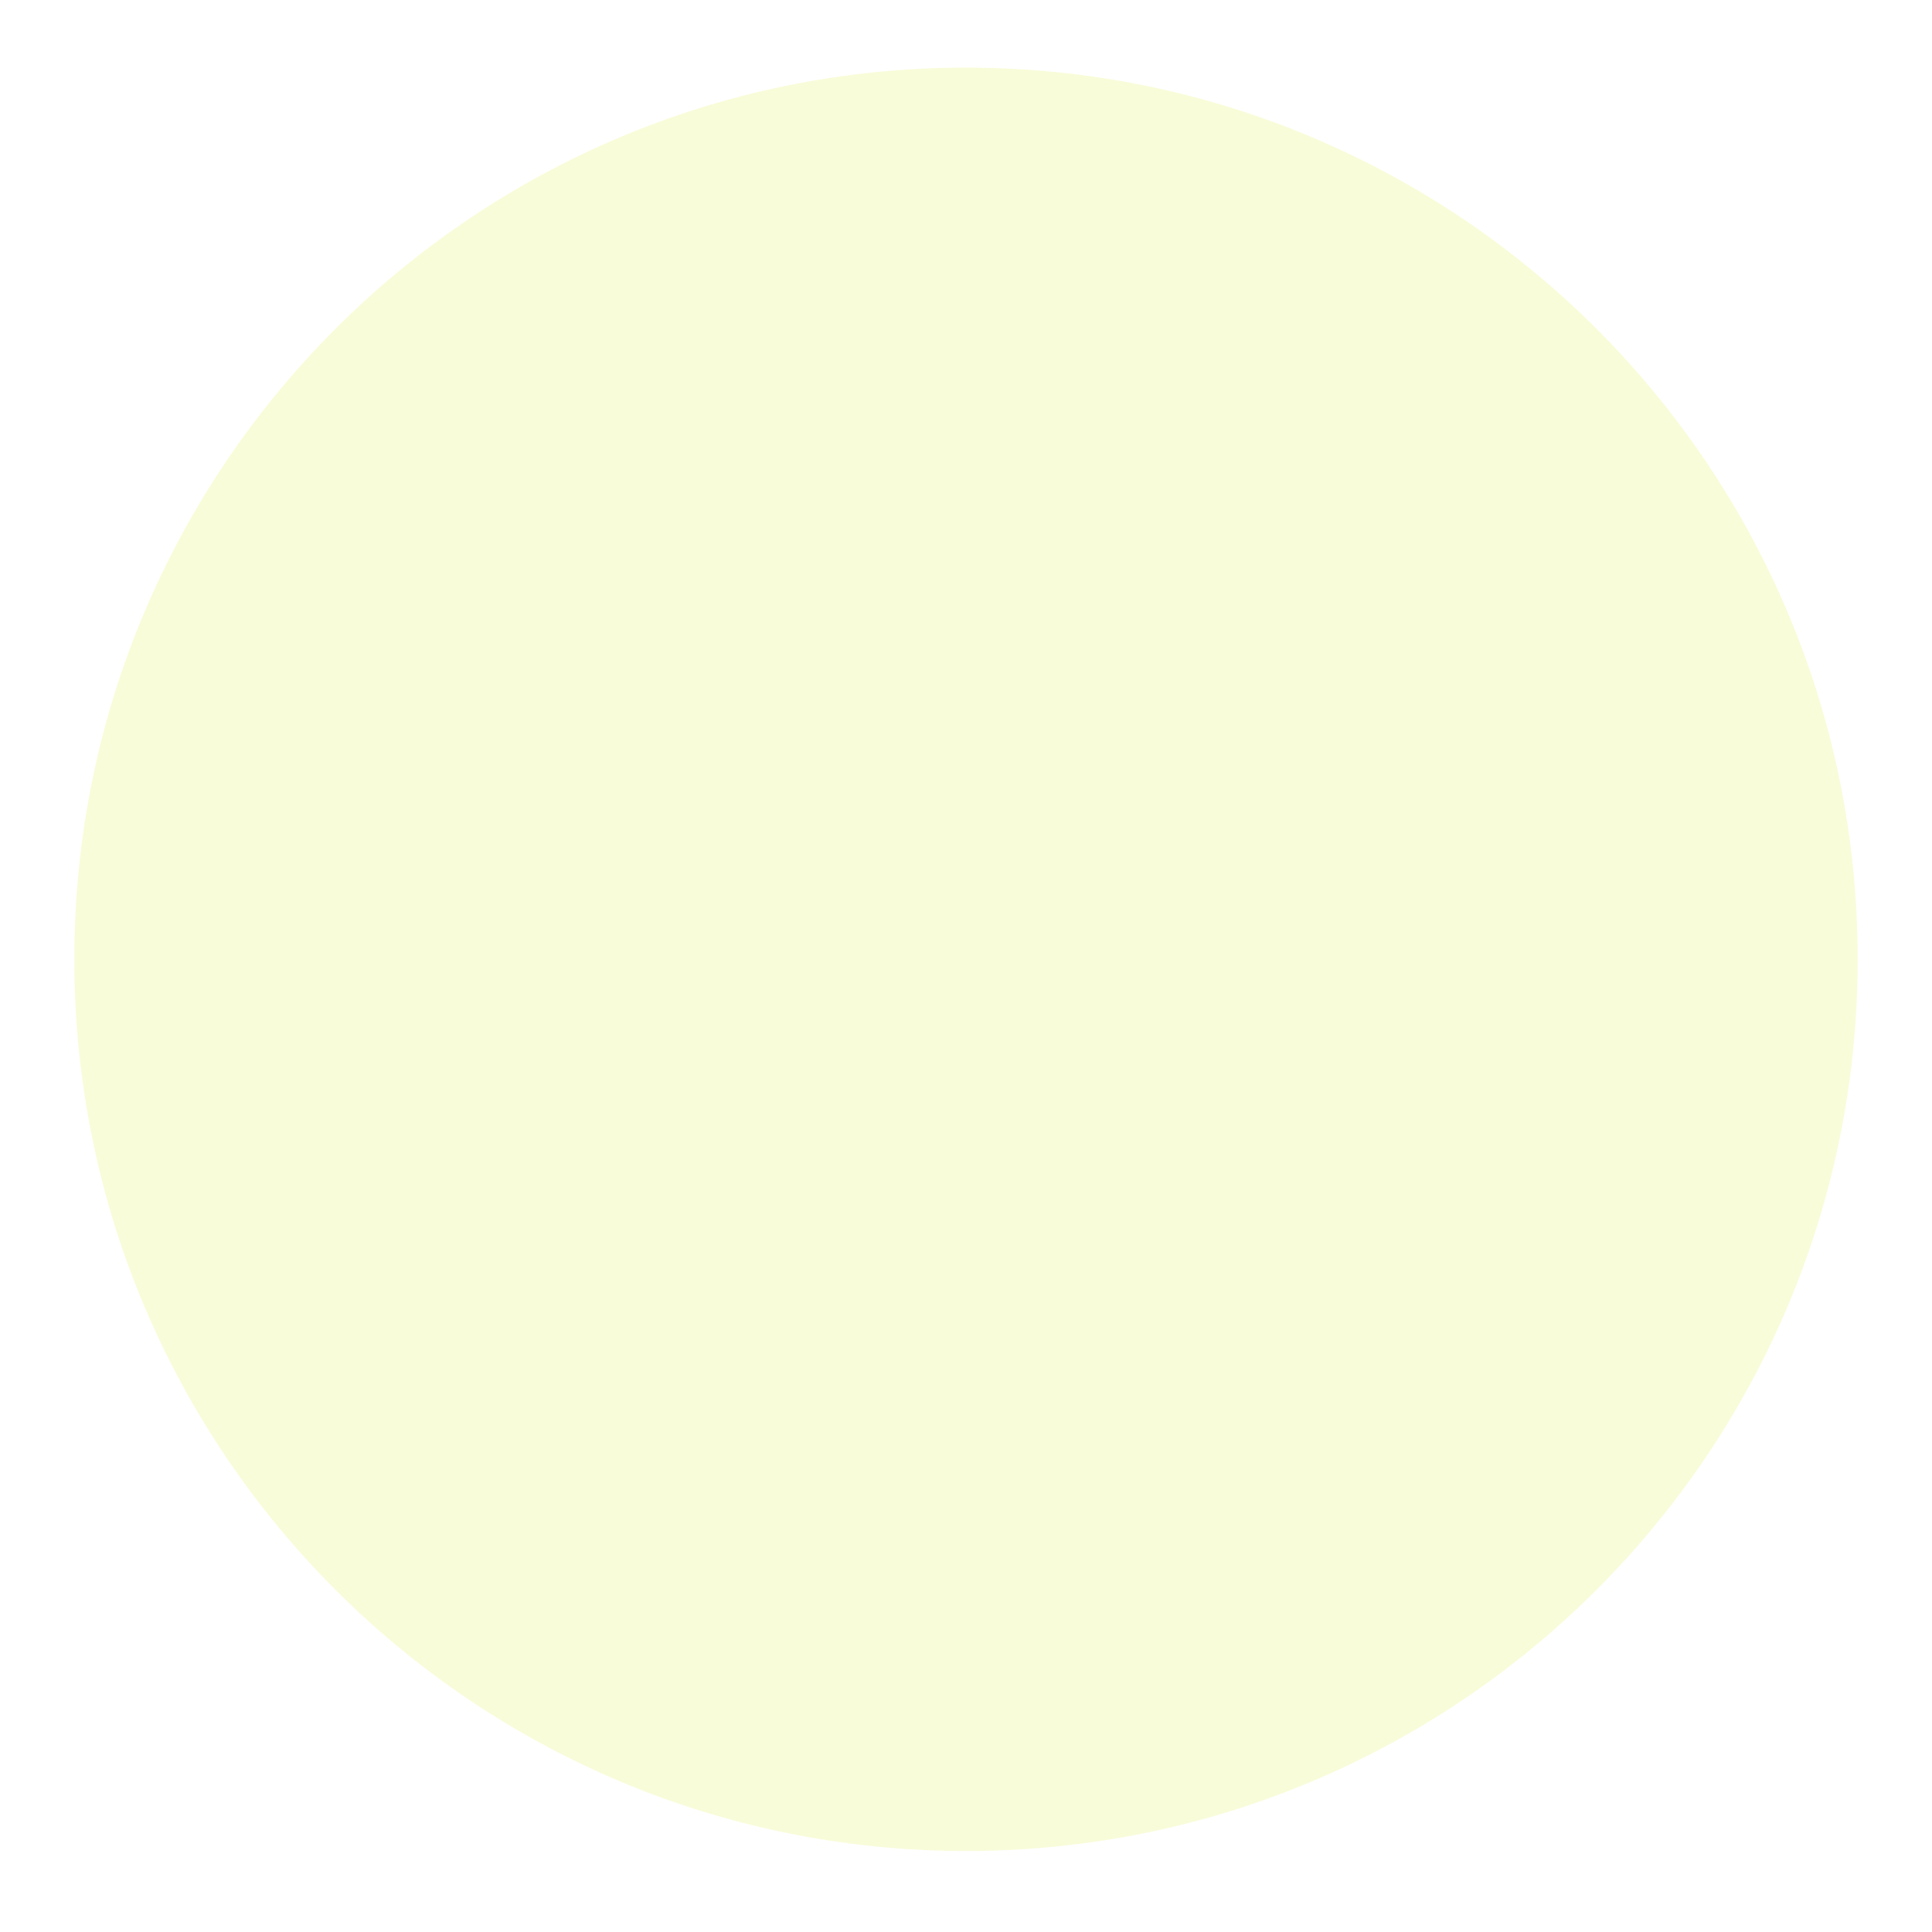
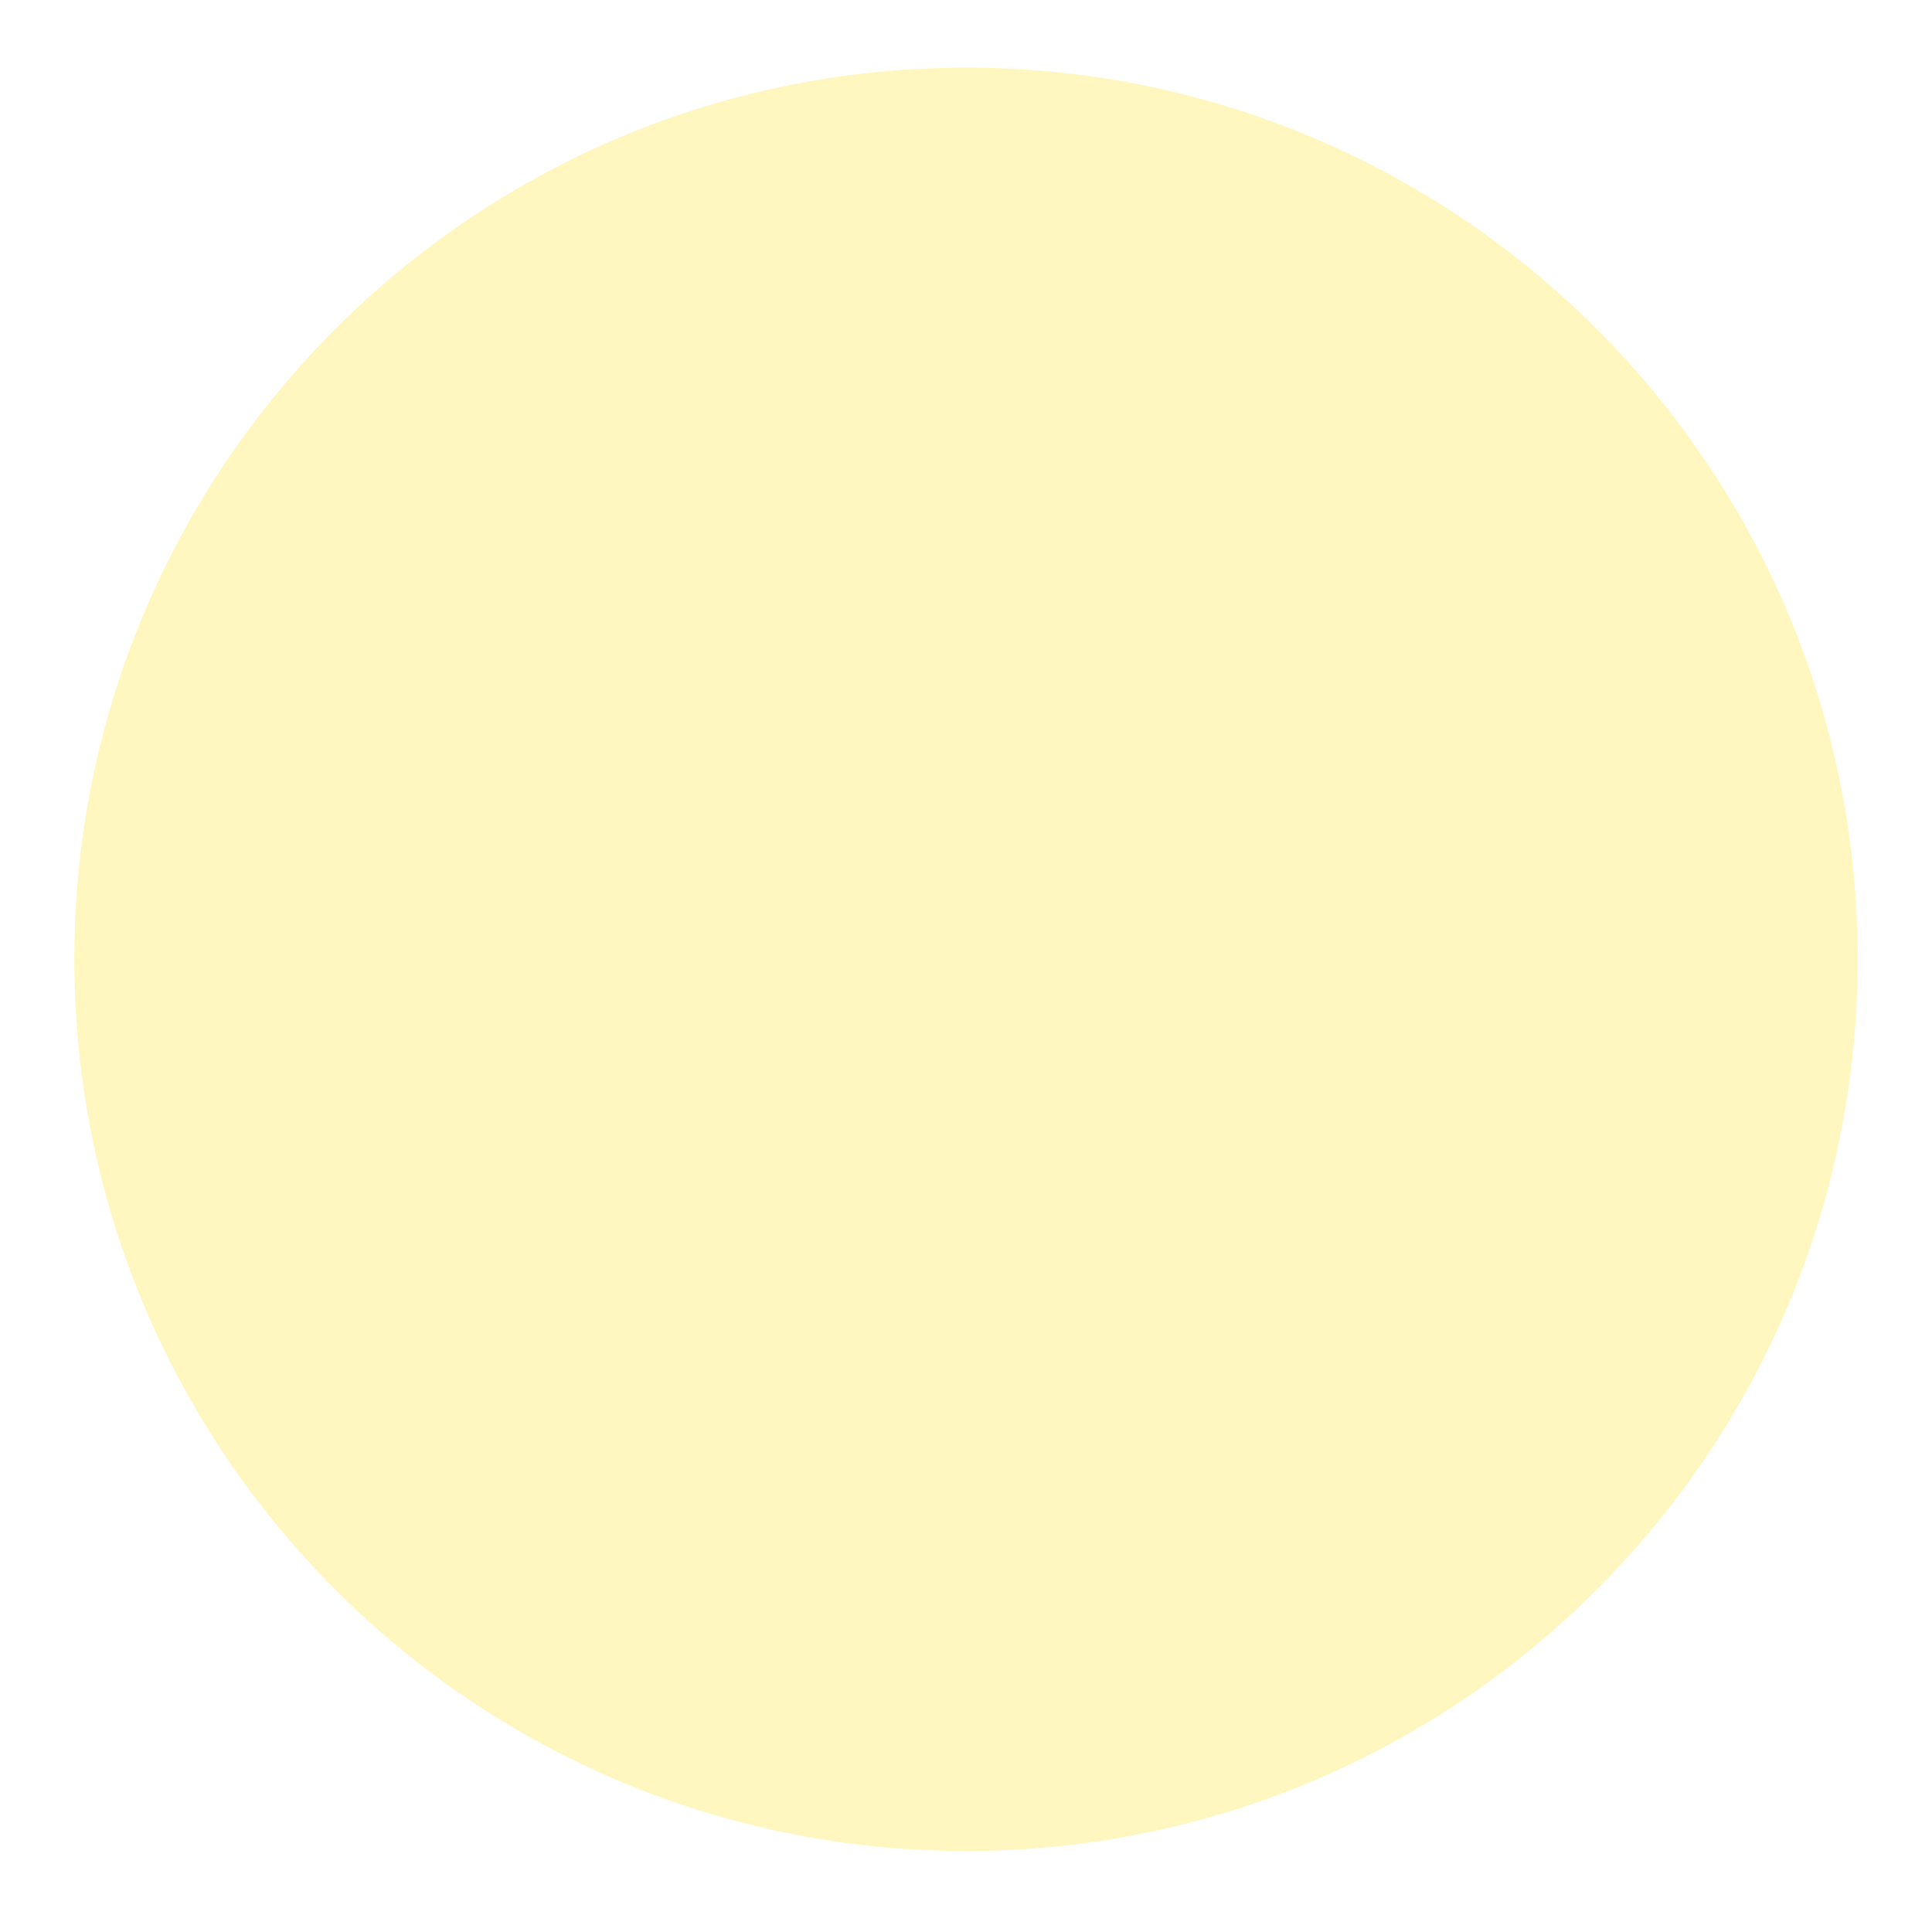
<svg xmlns="http://www.w3.org/2000/svg" width="104" height="104" version="1.1">
  <g transform="translate(0 -948.36)">
-     <circle id="corner-ripple" cx="52" cy="1000" r="48" fill="#e8f467" opacity=".25" />
+     <circle id="corner-ripple" cx="52" cy="1000" r="48" fill="#ffe100" opacity=".25" />
  </g>
</svg>
